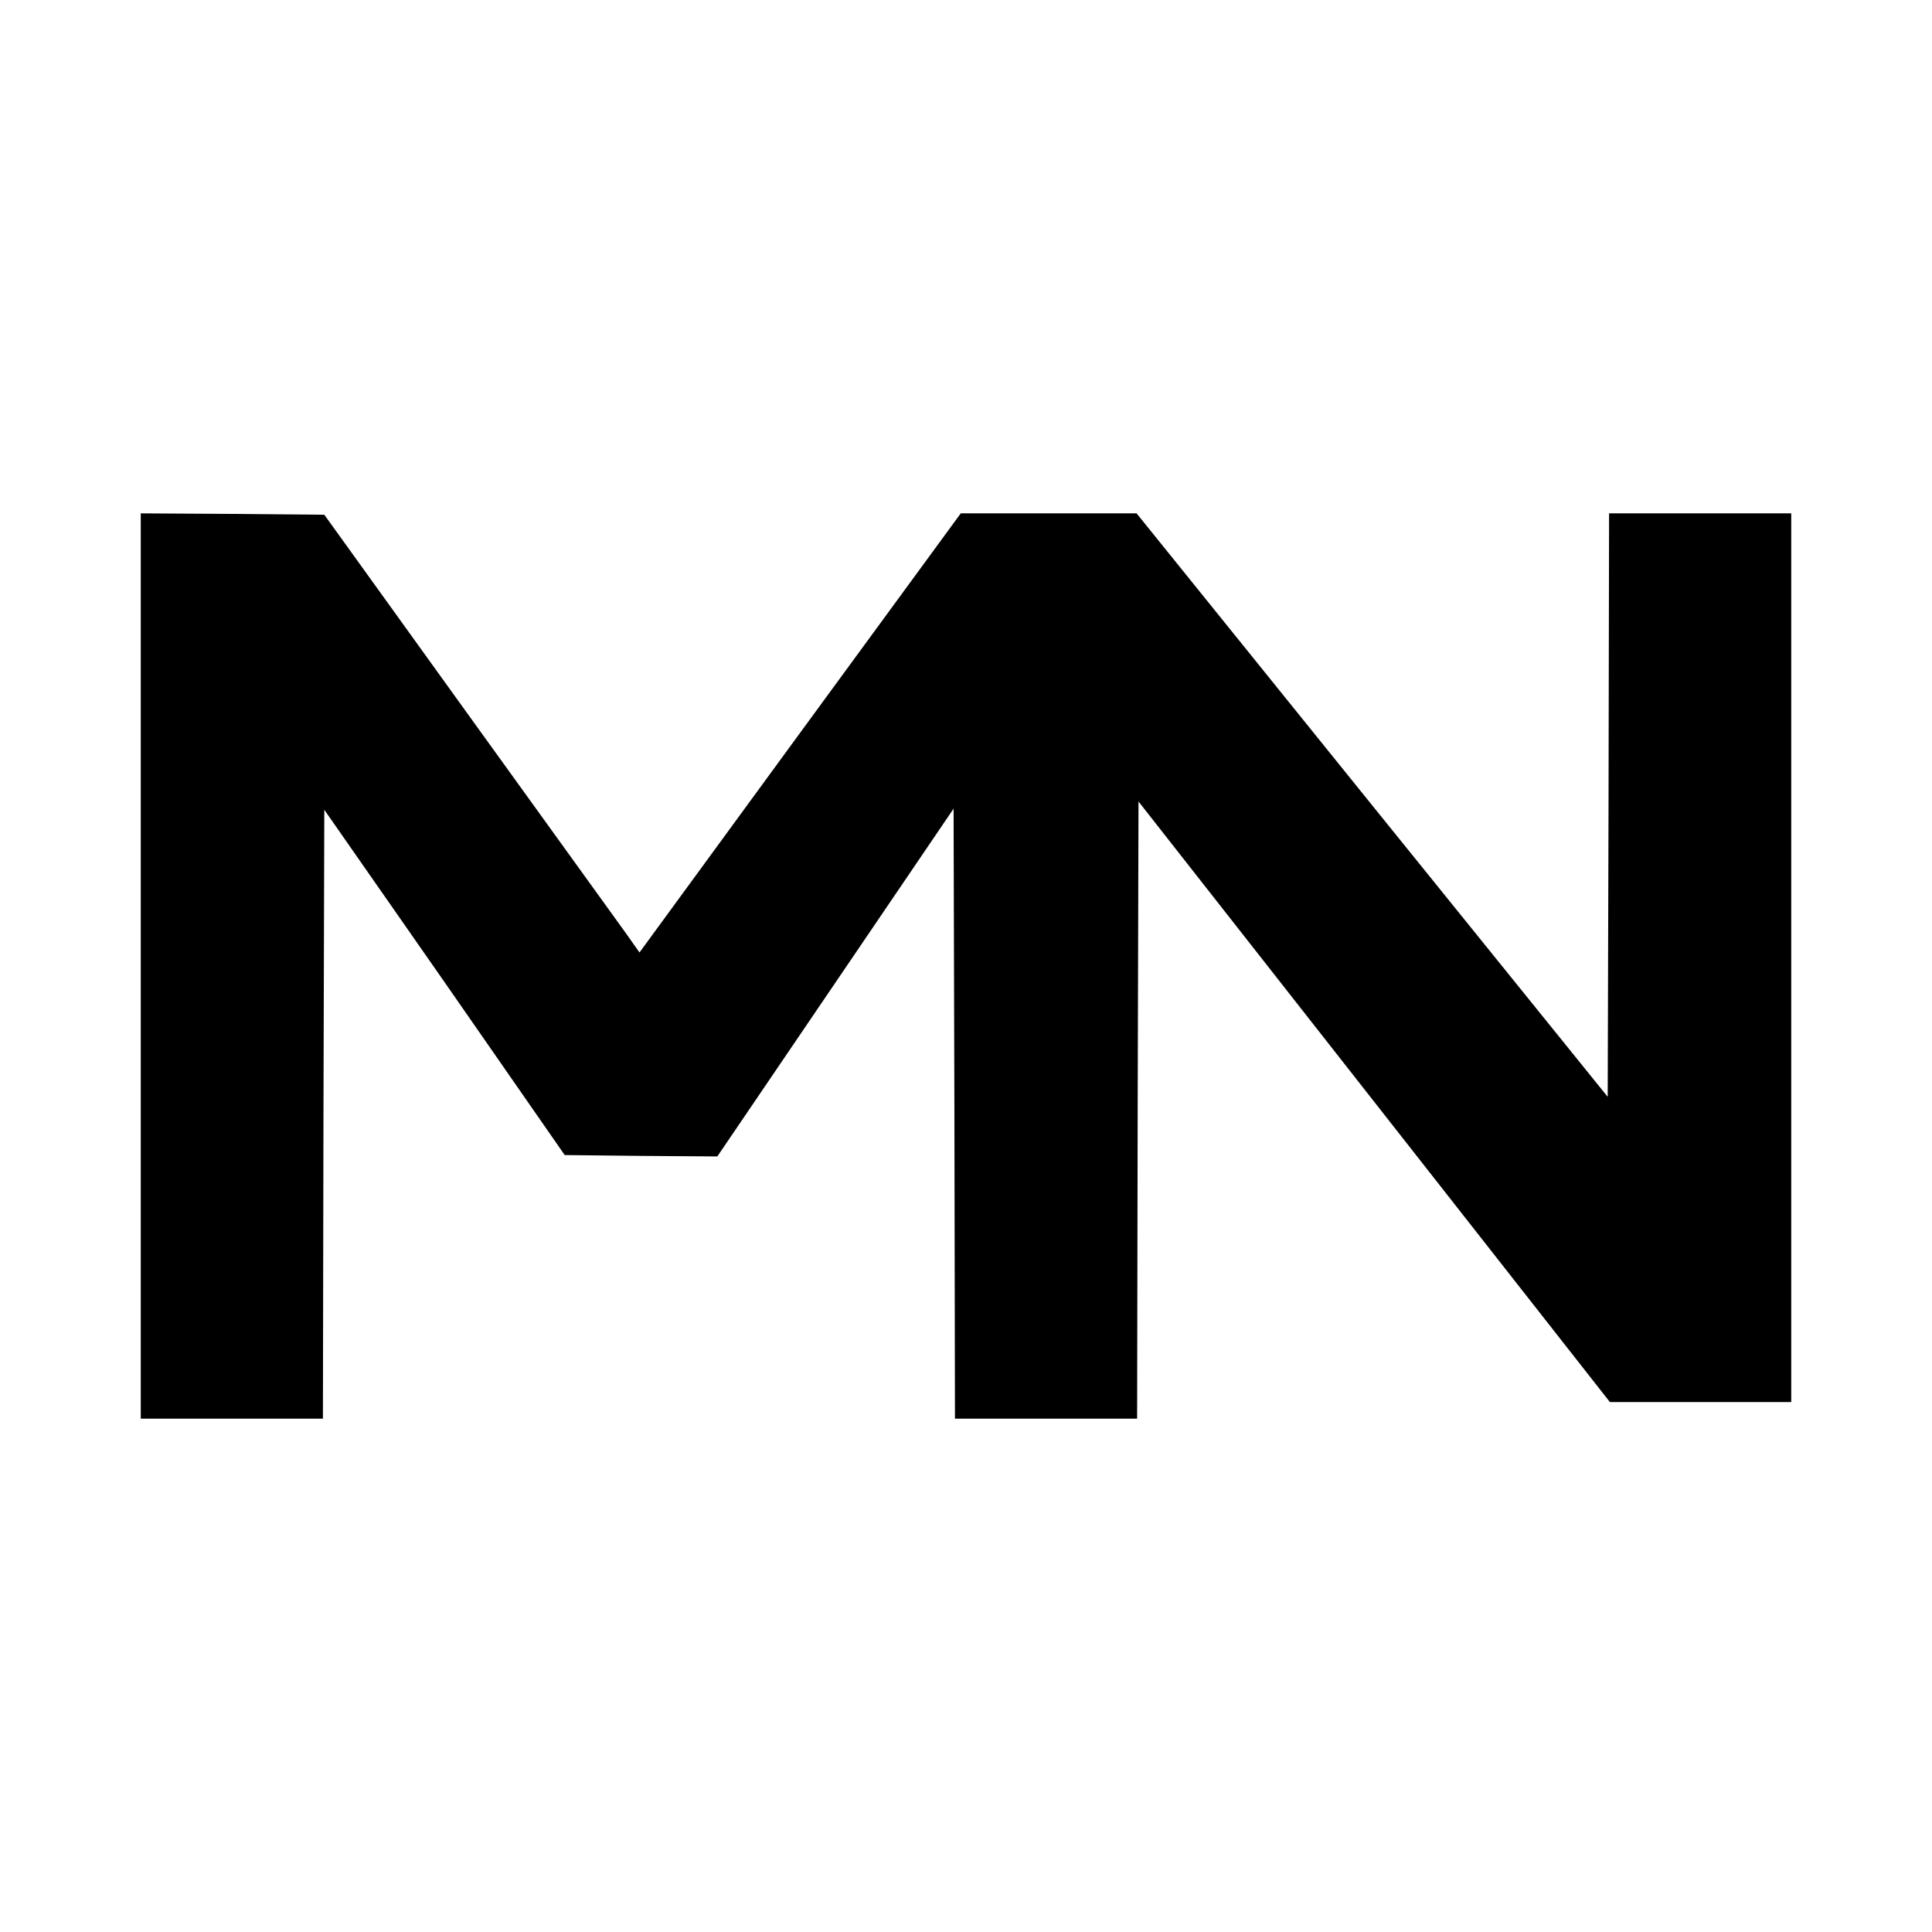
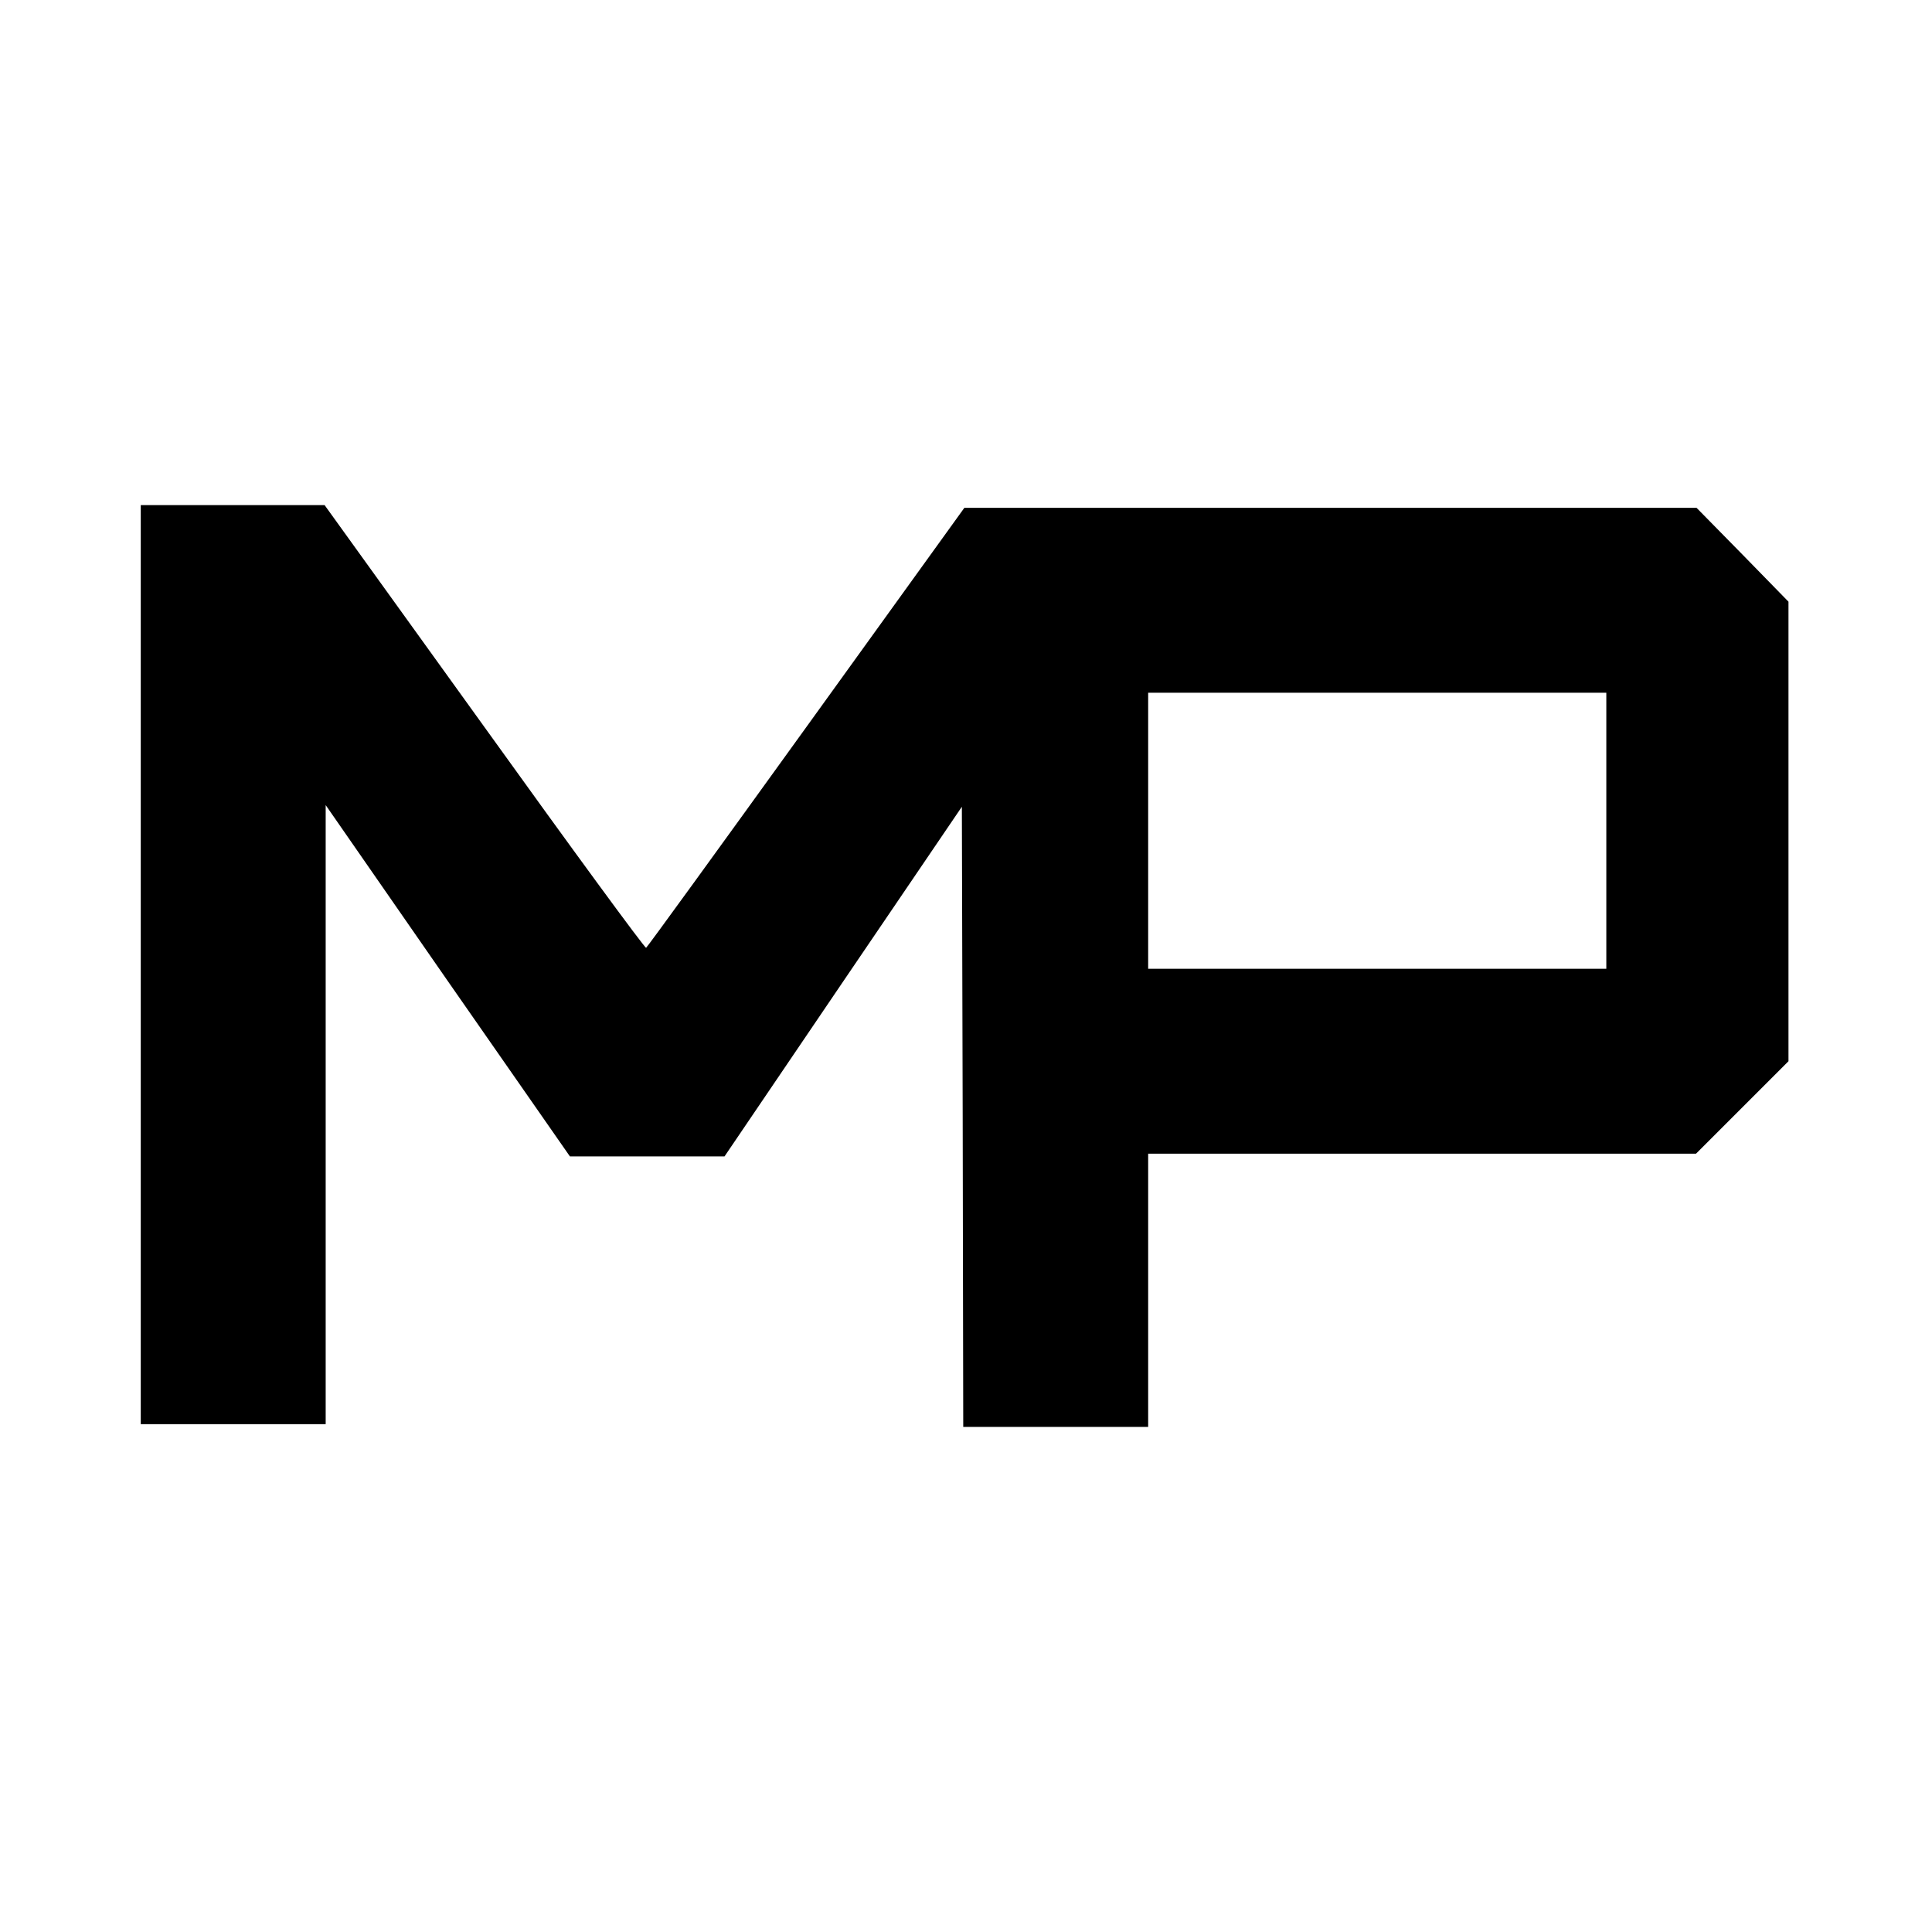
<svg xmlns="http://www.w3.org/2000/svg" version="1.0" width="700pt" height="700pt" viewBox="0 0 700 700" preserveAspectRatio="xMidYMid meet">
  <g transform="translate(0,700) scale(0.1,-0.1)" fill="#000000" stroke="none">
-     <path d="M510 3500 l0 -1640 330 0 330 0 2 1103 3 1103 436 -625 435 -626 276 -3 277 -2 428 630 428 630 3 -1105 2 -1105 330 0 330 0 2 1118 3 1118 854 -1088 854 -1088 328 0 329 0 0 1610 0 1610 -330 0 -330 0 -2 -1057 -3 -1057 -854 1057 -853 1057 -318 0 -319 0 -582 -795 -582 -796 -48 68 c-27 37 -284 394 -572 793 l-522 725 -333 3 -332 2 0 -1640z" />
+     <path d="M510 3505 l0 -1665 335 0 335 0 0 1121 0 1122 442 -637 443 -636 280 0 280 0 430 634 430 633 3 -1123 2 -1124 335 0 335 0 0 495 0 495 993 0 992 0 168 168 167 167 0 832 0 833 -166 170 -167 170 -1326 0 -1327 0 -573 -795 c-315 -437 -576 -797 -580 -799 -4 -3 -268 357 -586 800 l-579 804 -333 0 -333 0 0 -1665z m5310 485 l0 -500 -830 0 -830 0 0 500 0 500 830 0 830 0 0 -500z" />
  </g>
</svg>
